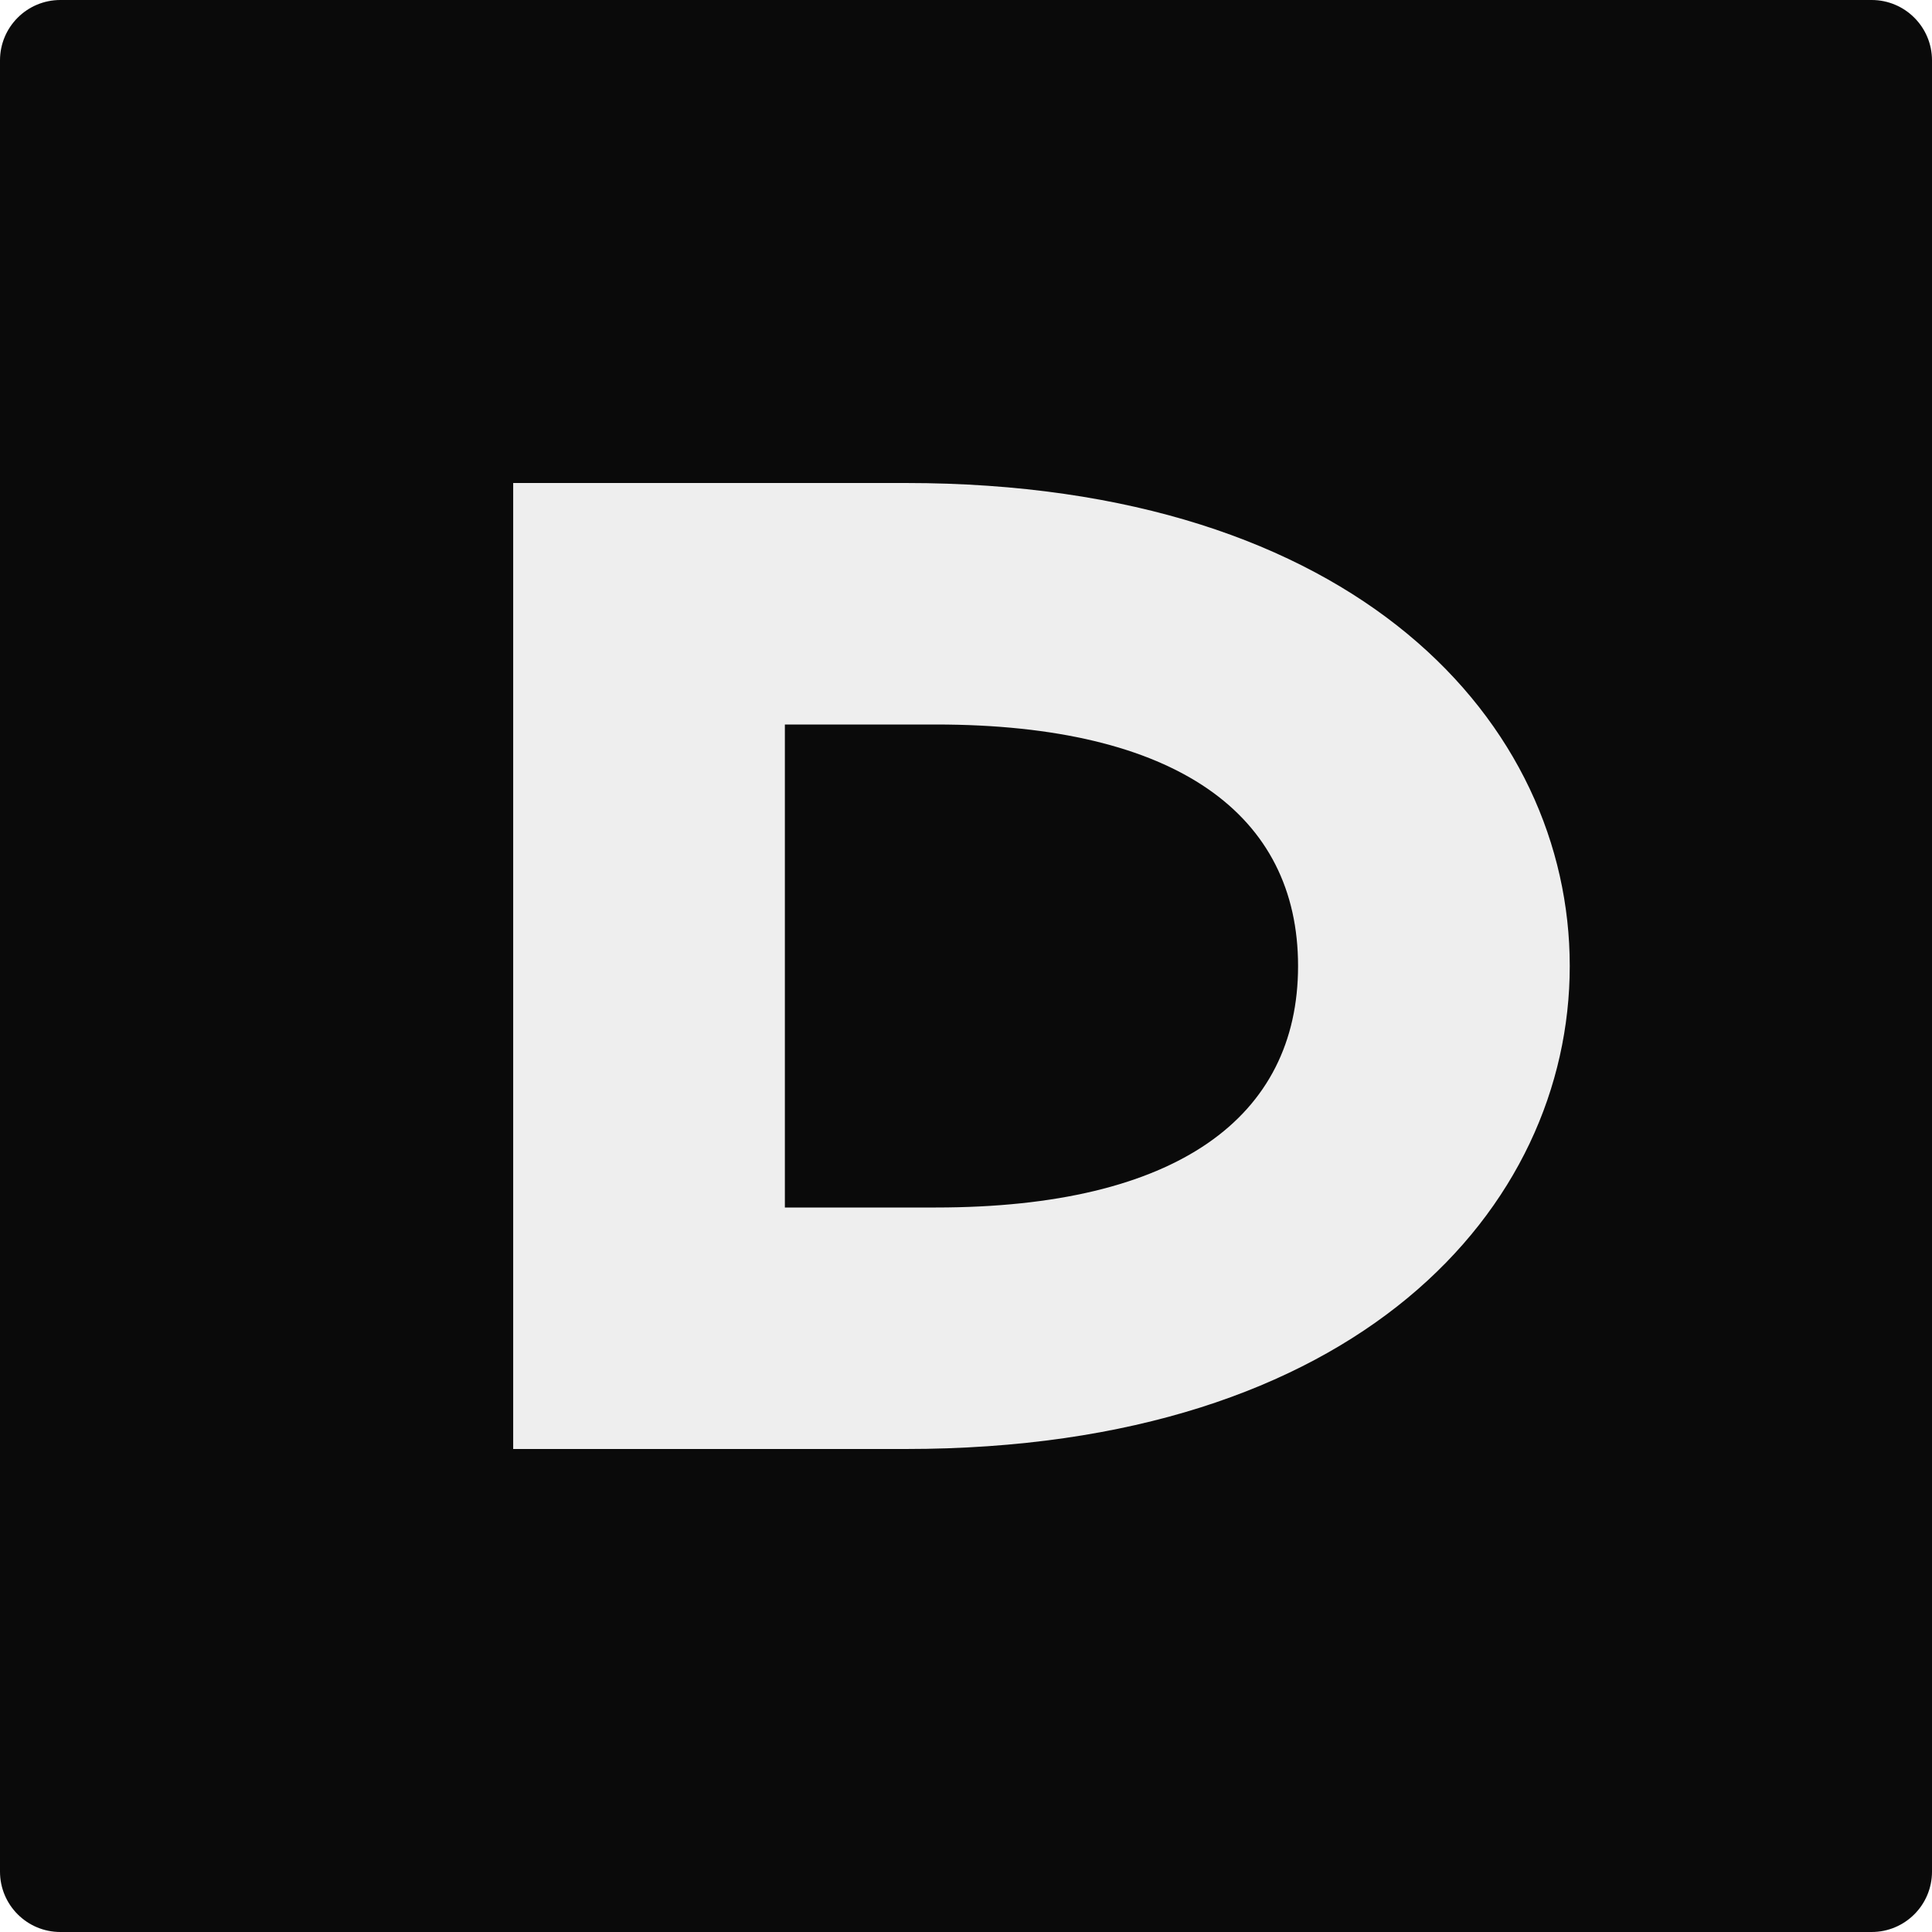
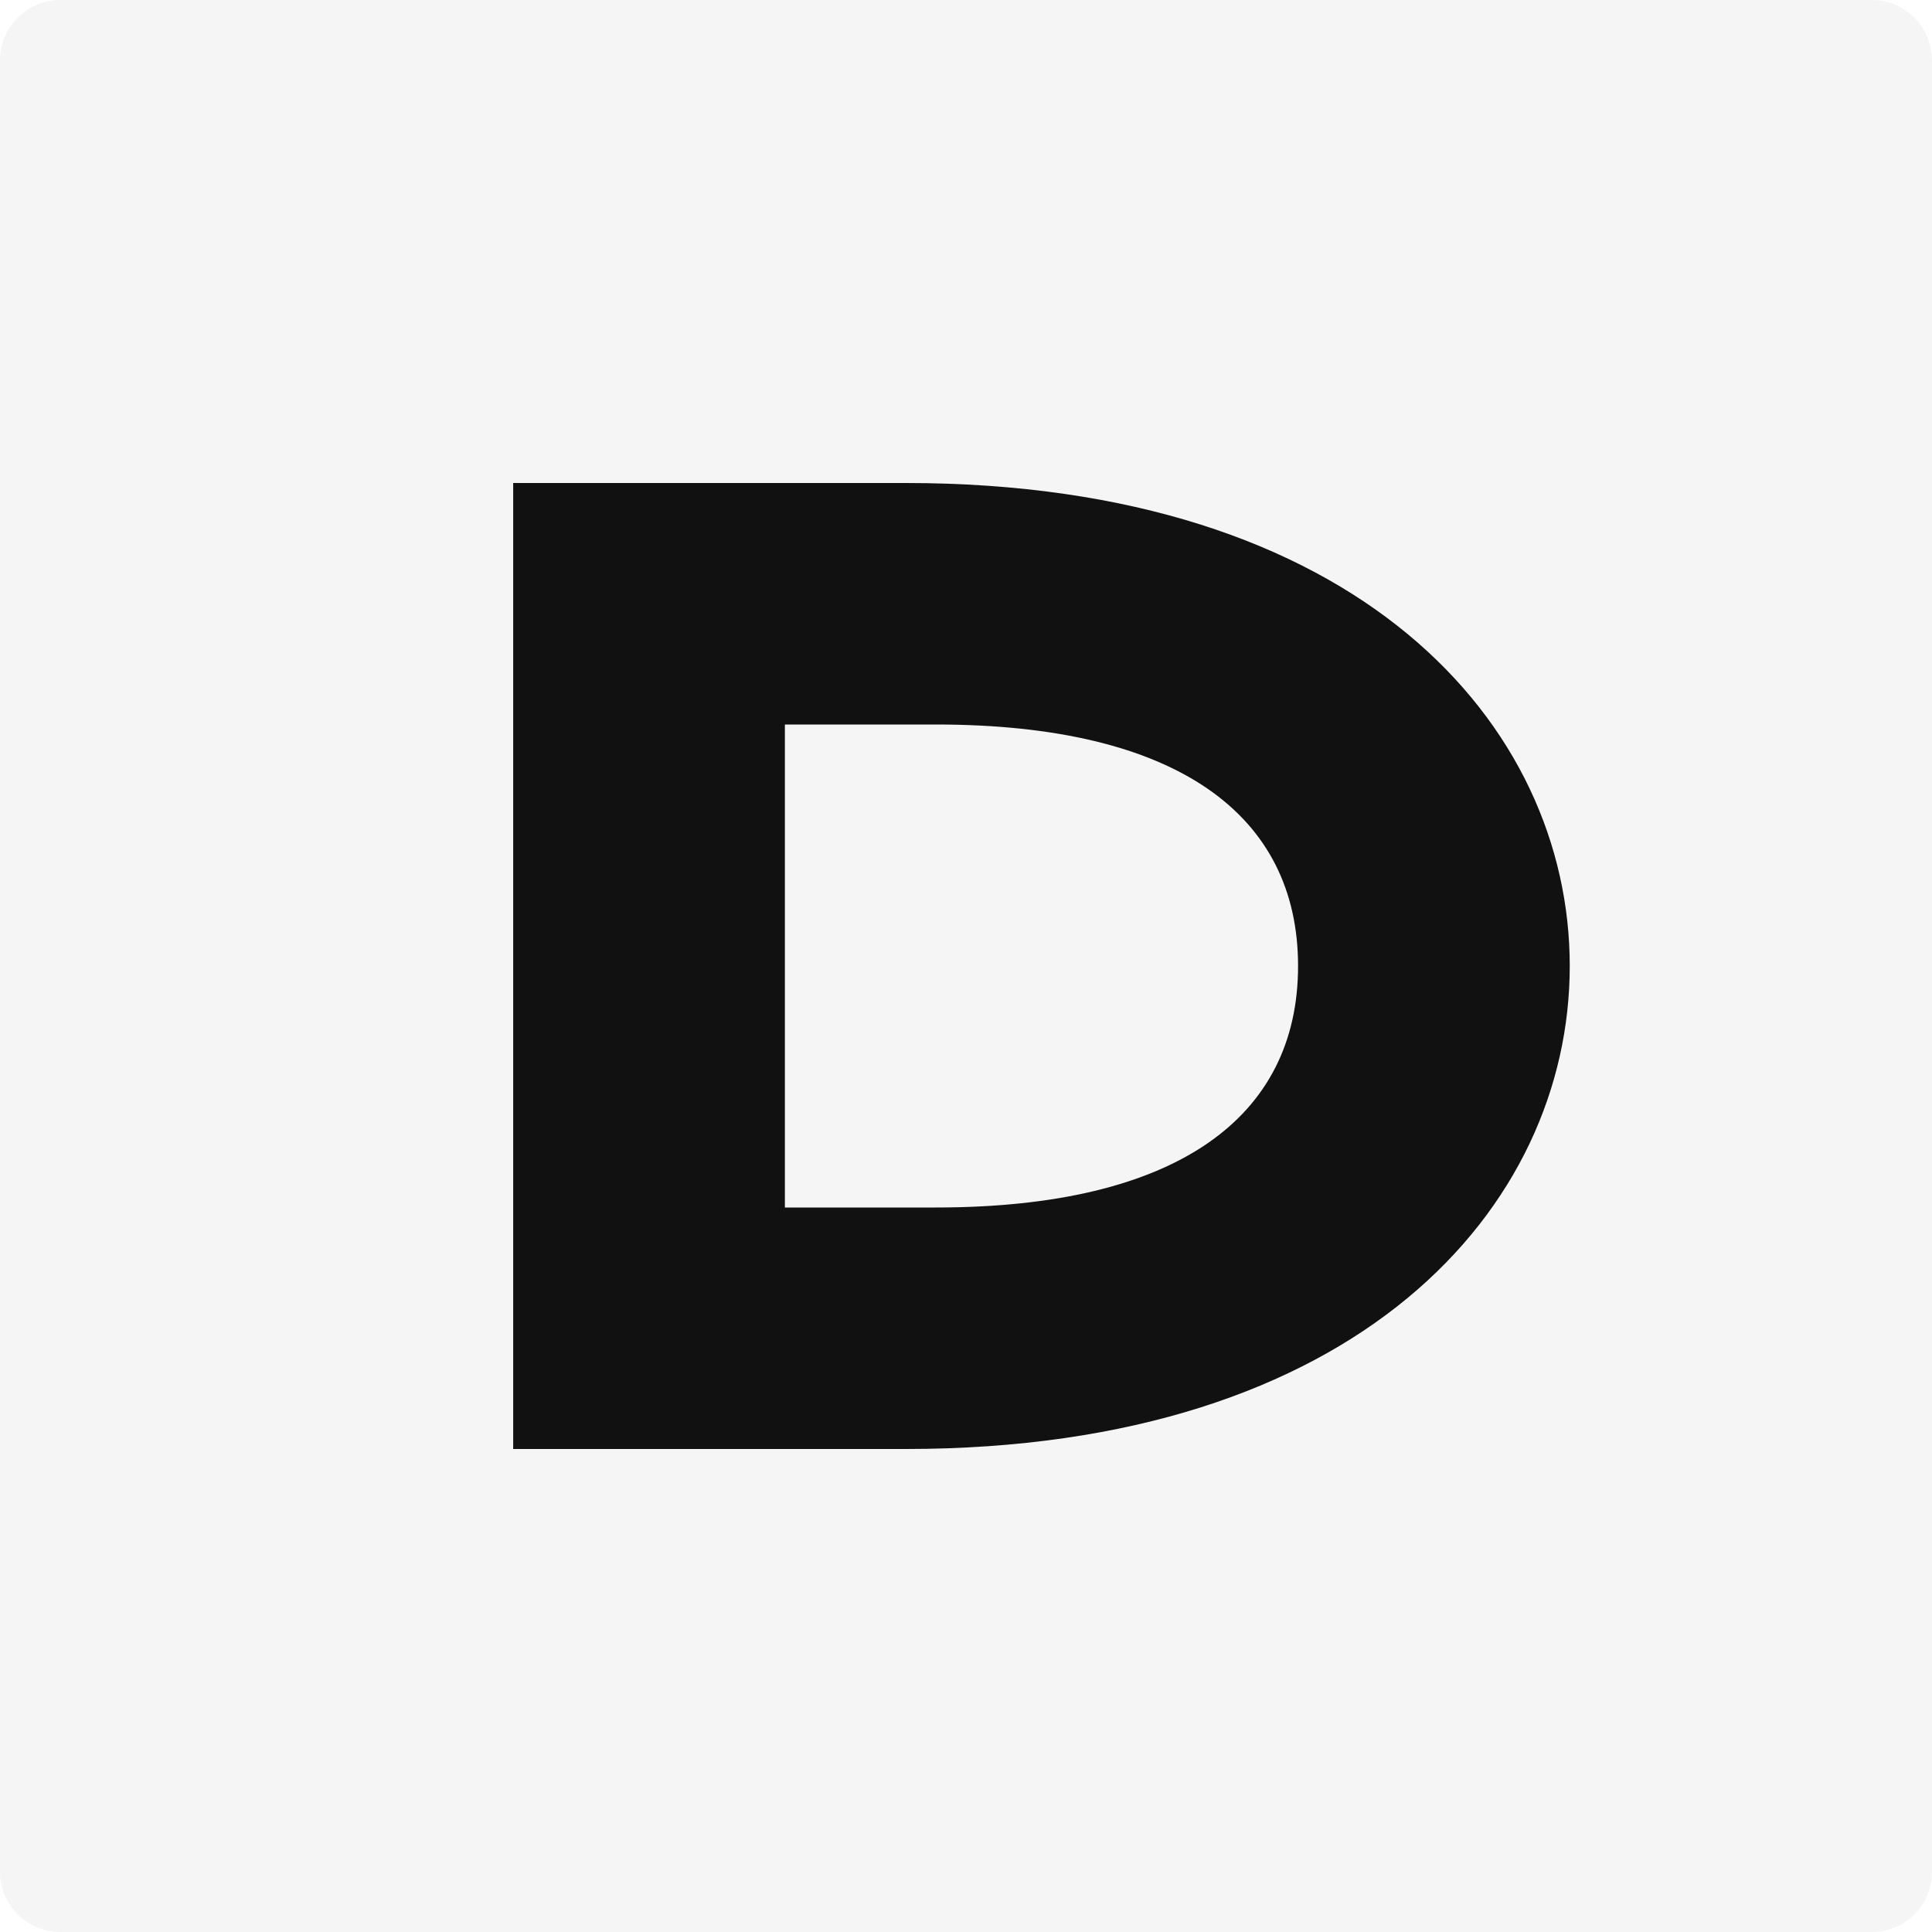
<svg xmlns="http://www.w3.org/2000/svg" viewBox="0 0 64 64">
-   <rect width="64" height="64" rx="2" fill="#0a0a0a" />
-   <path d="M17 16h13c15 0 22 8 22 16s-7 16-22 16H17V16zm9 8v16h5c8 0 12-3 12-8s-4-8-12-8h-5z" fill="#eeeeee" />
+   <rect width="64" height="64" rx="2" fill="#f5f5f5" />
+   <path d="M17 16h13c15 0 22 8 22 16s-7 16-22 16H17V16zm9 8v16h5c8 0 12-3 12-8s-4-8-12-8h-5z" fill="#111111" />
</svg>
